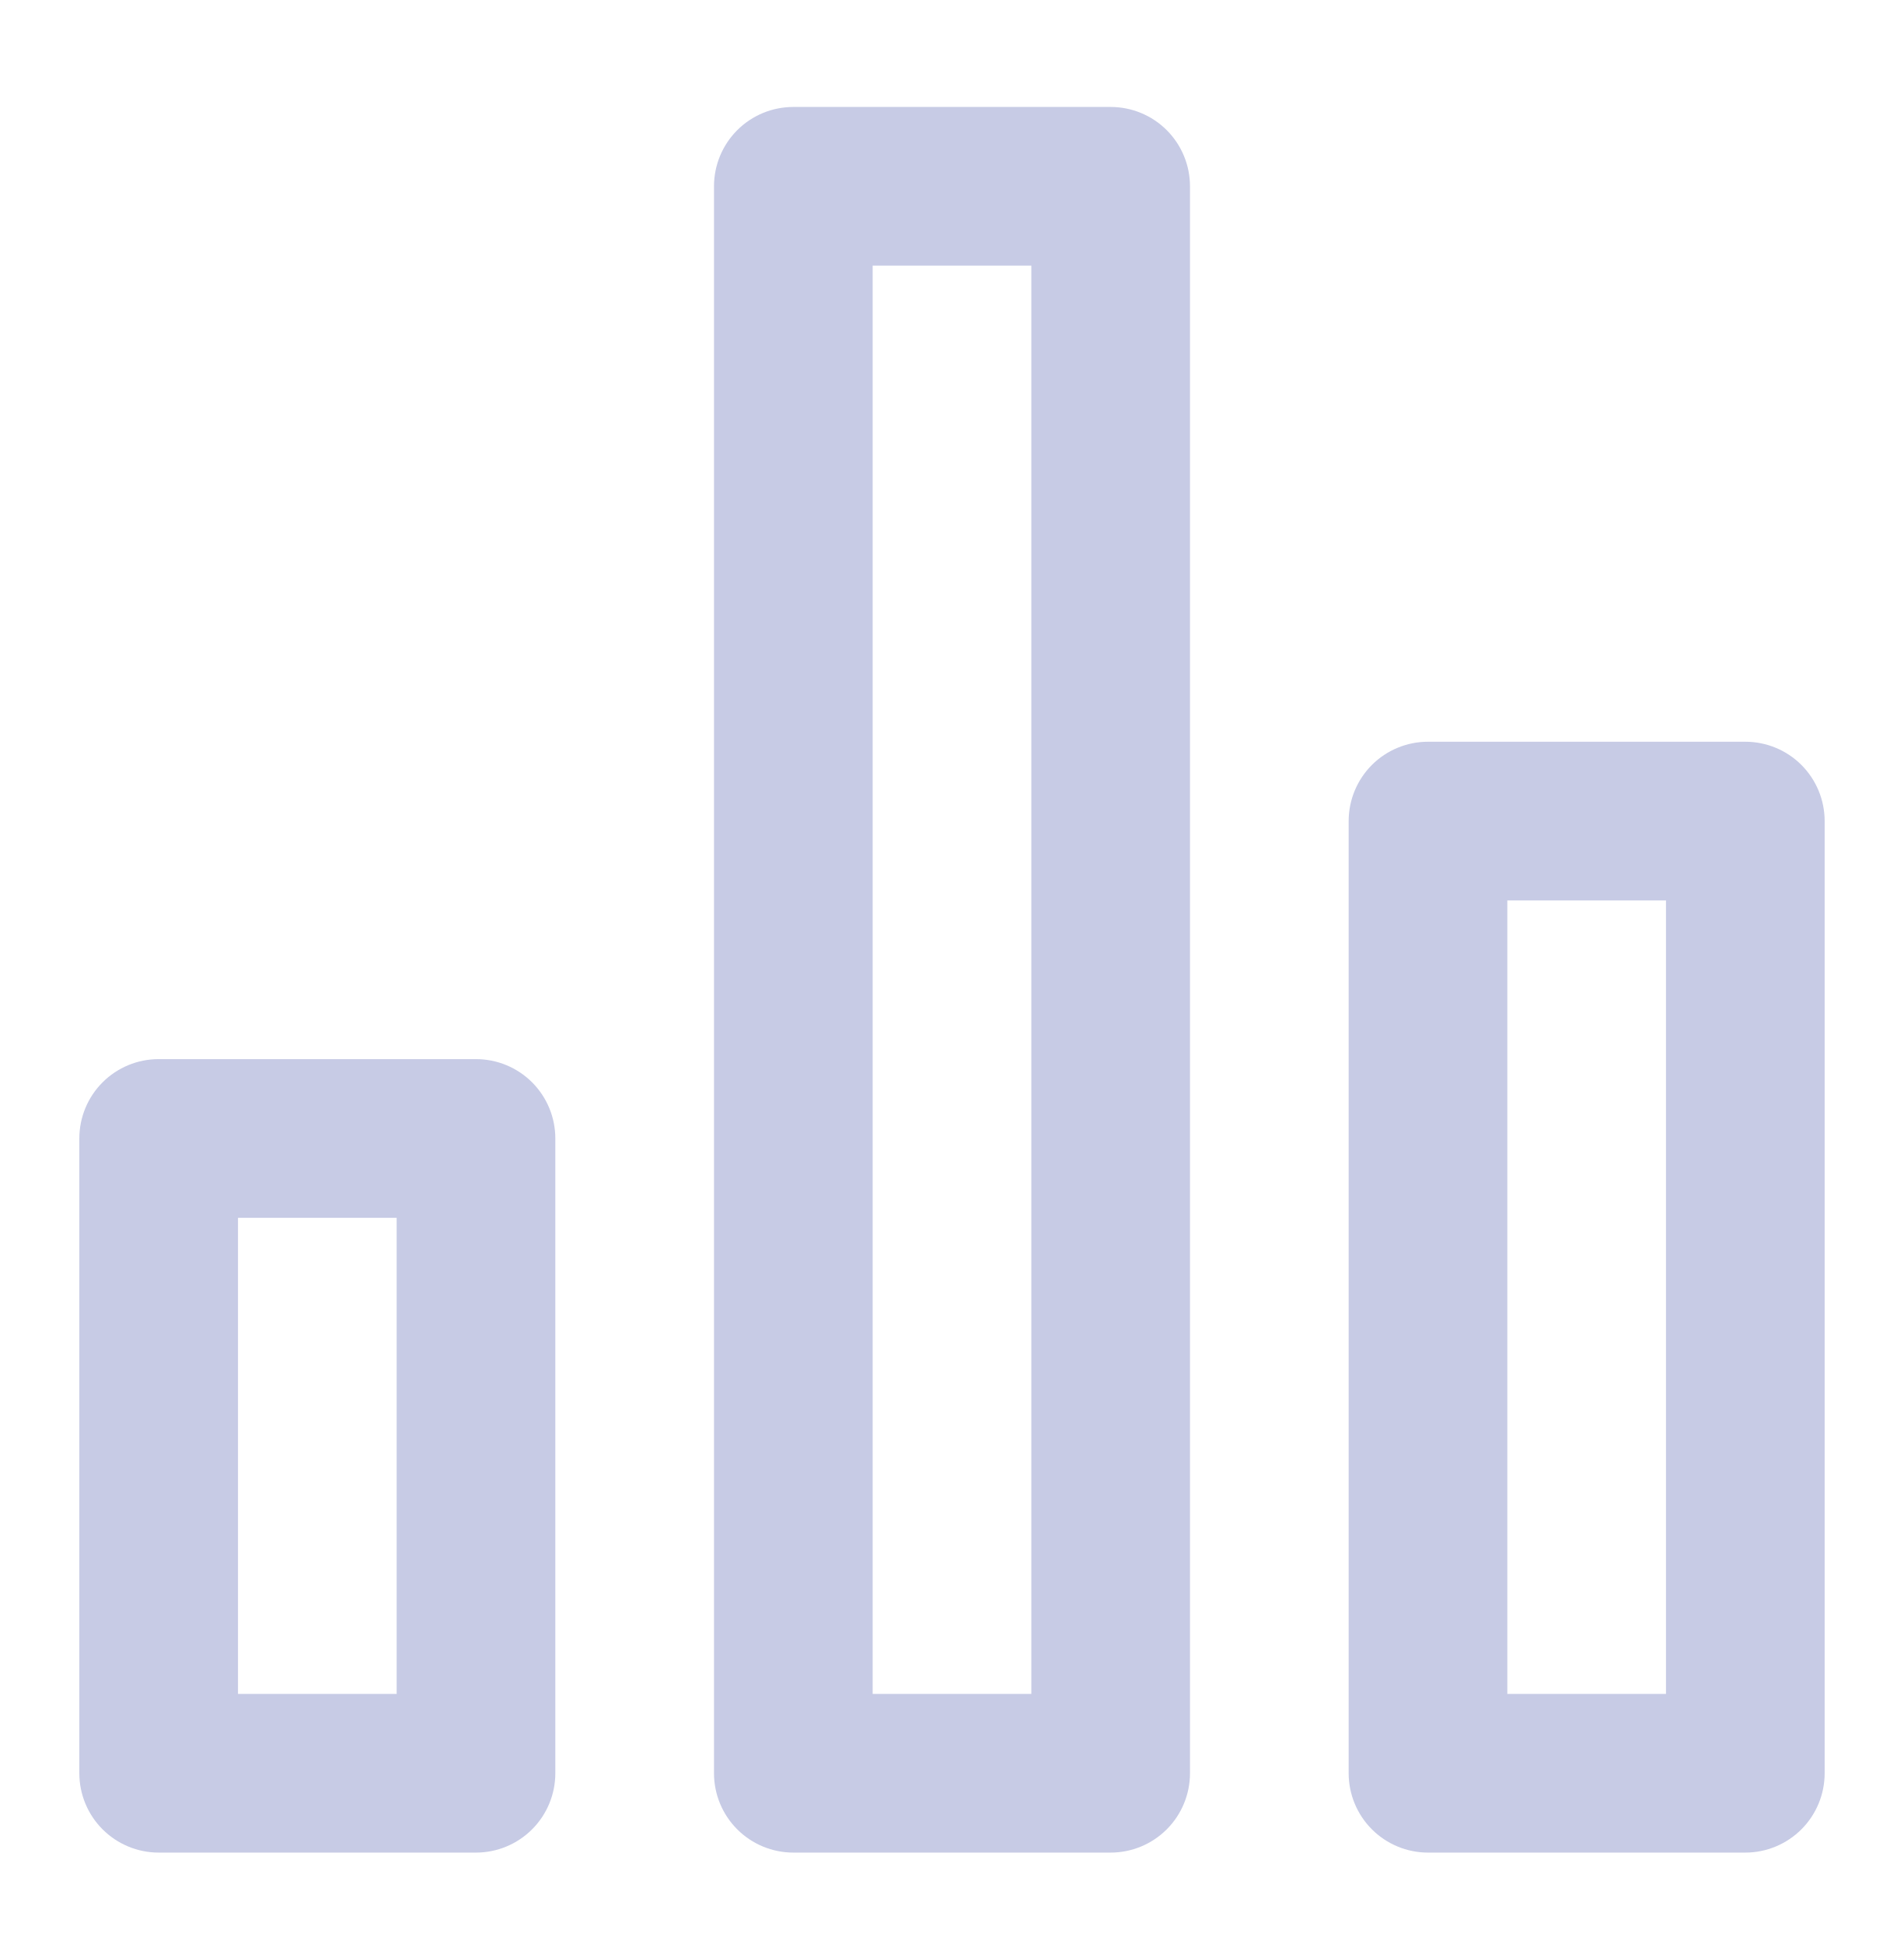
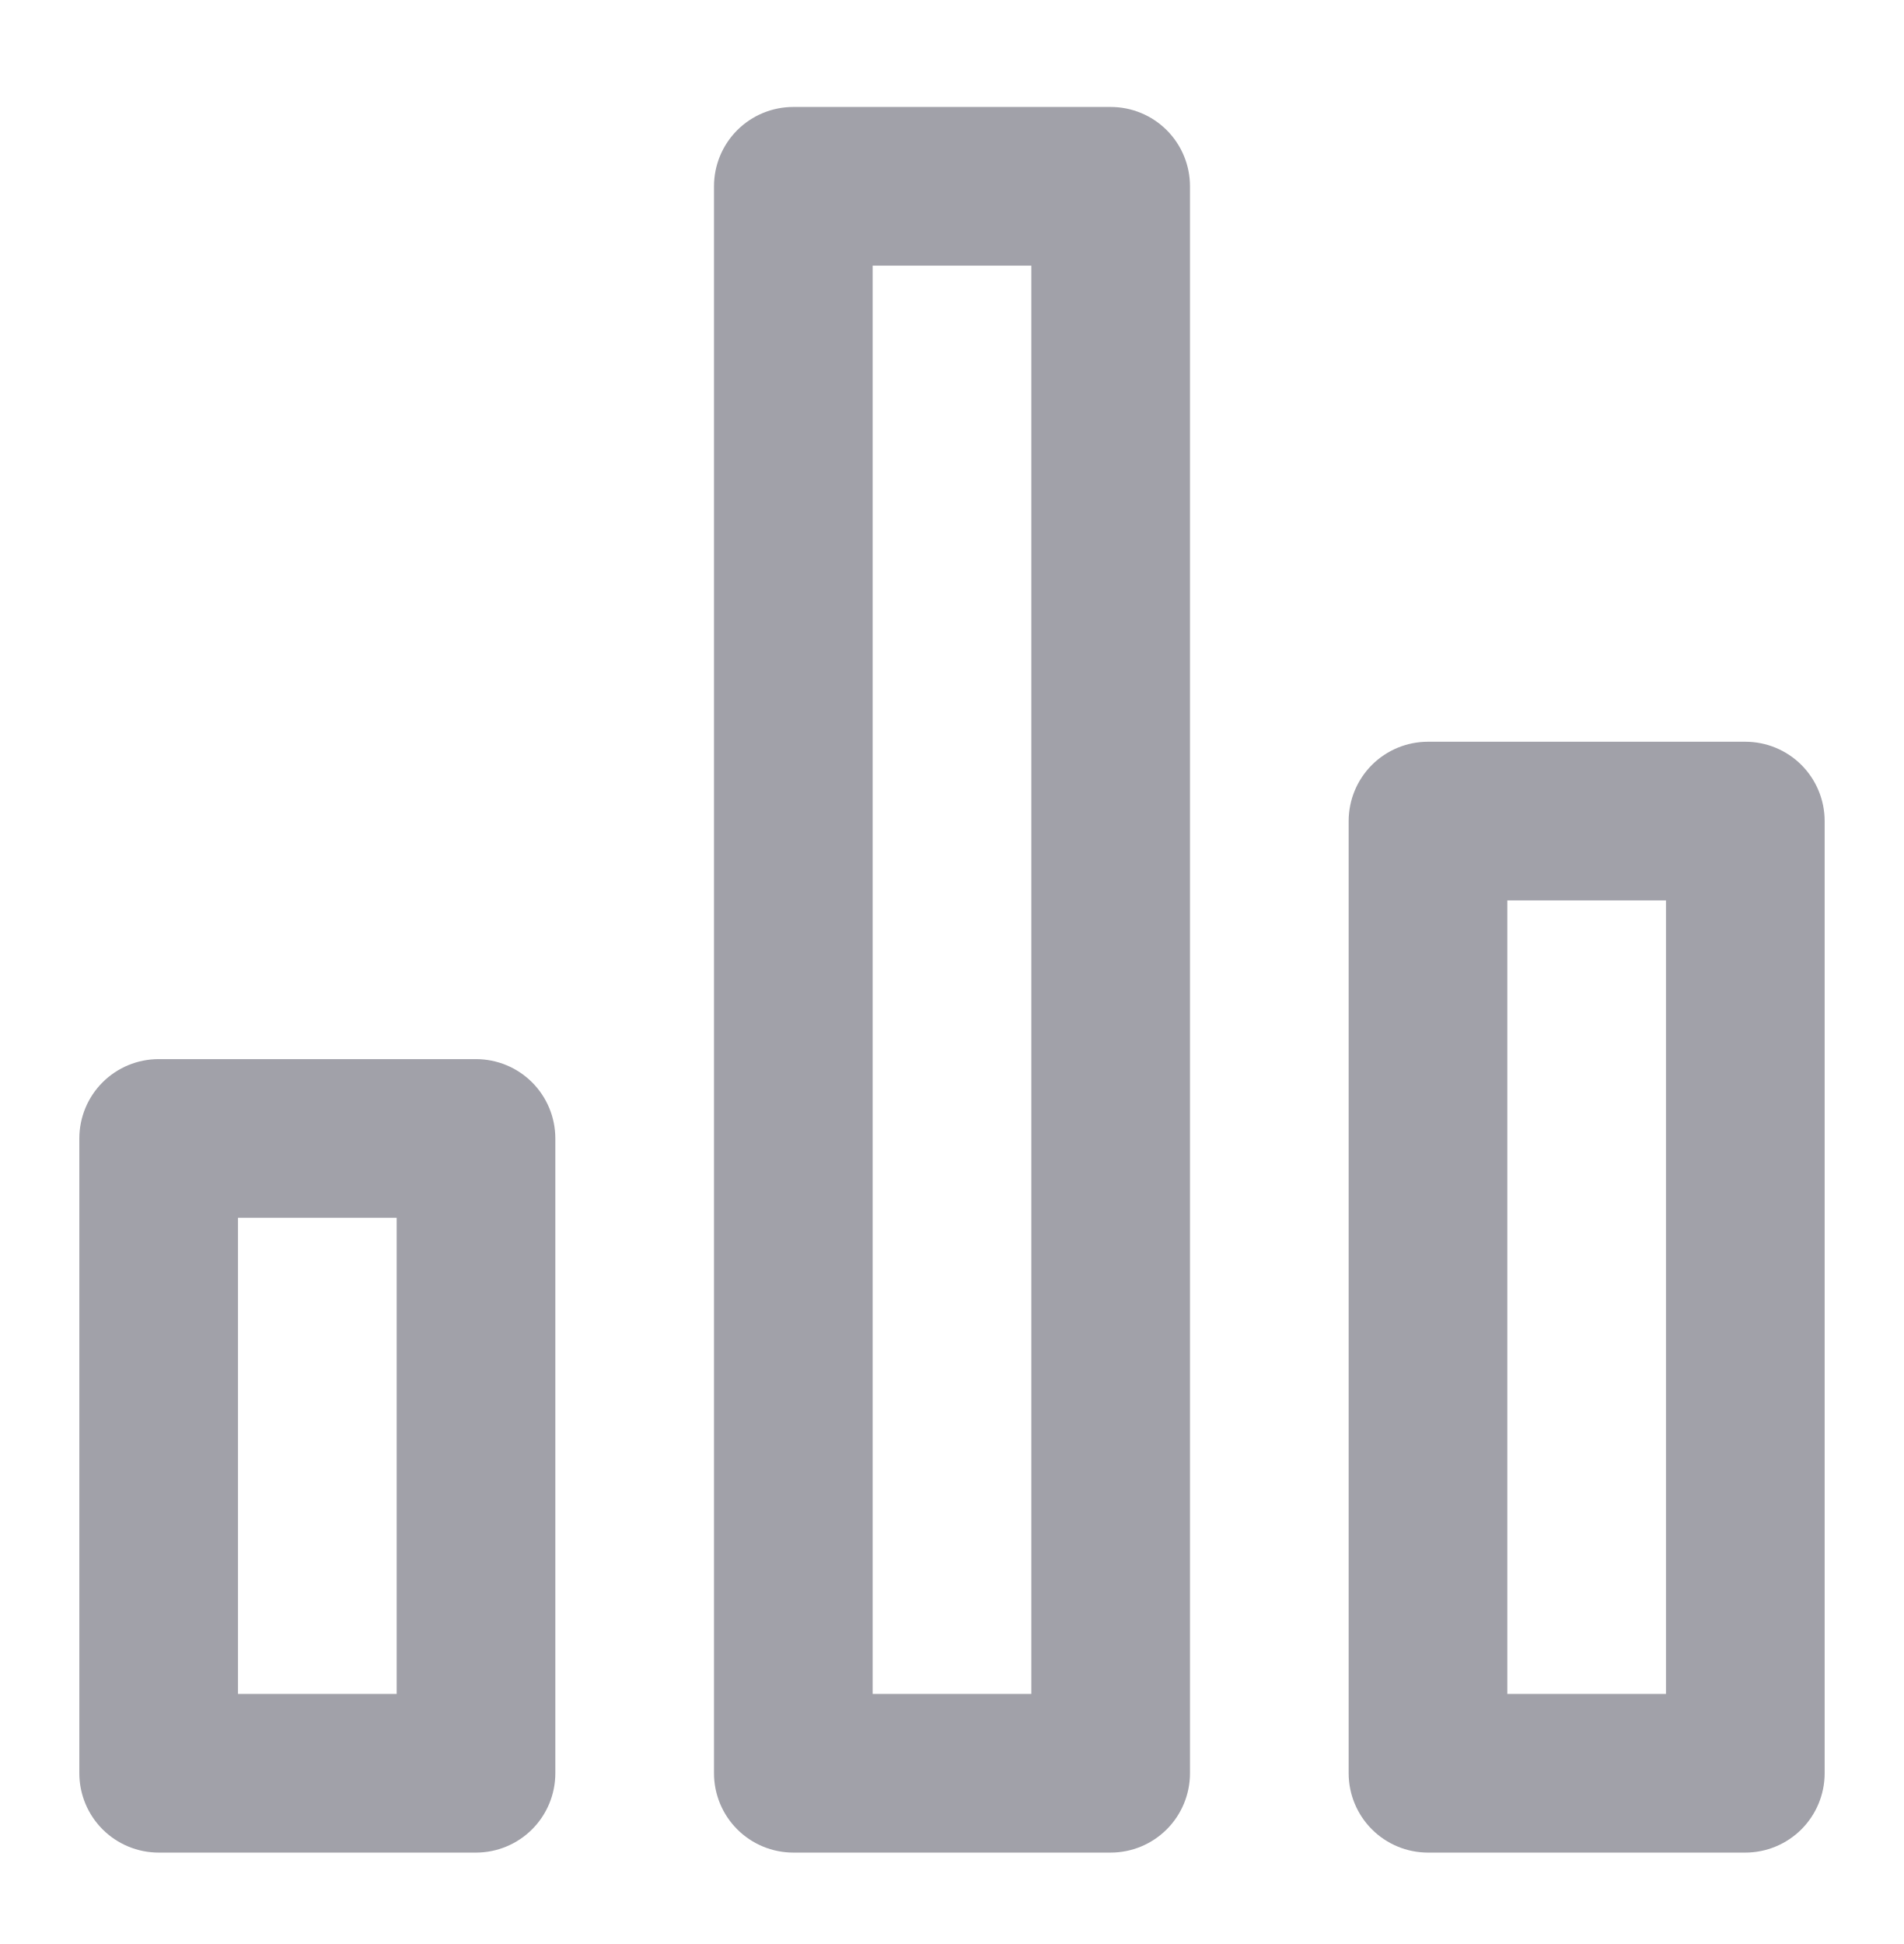
<svg xmlns="http://www.w3.org/2000/svg" width="48" height="49" viewBox="0 0 48 49" fill="none">
-   <path d="M12 26.696H4C3.47 26.696 2.961 26.906 2.586 27.281C2.211 27.656 2 28.165 2 28.696V44.696C2 45.226 2.211 45.735 2.586 46.11C2.961 46.485 3.47 46.696 4 46.696H12C12.53 46.696 13.039 46.485 13.414 46.11C13.789 45.735 14 45.226 14 44.696V28.696C14 28.165 13.789 27.656 13.414 27.281C13.039 26.906 12.53 26.696 12 26.696ZM10 42.696H6V30.696H10V42.696ZM44 18.696H36C35.47 18.696 34.961 18.906 34.586 19.281C34.211 19.656 34 20.165 34 20.696V44.696C34 45.226 34.211 45.735 34.586 46.11C34.961 46.485 35.47 46.696 36 46.696H44C44.53 46.696 45.039 46.485 45.414 46.11C45.789 45.735 46 45.226 46 44.696V20.696C46 20.165 45.789 19.656 45.414 19.281C45.039 18.906 44.53 18.696 44 18.696ZM42 42.696H38V22.696H42V42.696ZM28 2.696H20C19.47 2.696 18.961 2.906 18.586 3.281C18.211 3.656 18 4.165 18 4.696V44.696C18 45.226 18.211 45.735 18.586 46.11C18.961 46.485 19.47 46.696 20 46.696H28C28.53 46.696 29.039 46.485 29.414 46.11C29.789 45.735 30 45.226 30 44.696V4.696C30 4.165 29.789 3.656 29.414 3.281C29.039 2.906 28.53 2.696 28 2.696ZM26 42.696H22V6.696H26V42.696Z" fill="#C7CBE5" />
+   <path d="M12 26.696H4C3.47 26.696 2.961 26.906 2.586 27.281C2.211 27.656 2 28.165 2 28.696V44.696C2 45.226 2.211 45.735 2.586 46.11C2.961 46.485 3.47 46.696 4 46.696H12C12.53 46.696 13.039 46.485 13.414 46.11C13.789 45.735 14 45.226 14 44.696V28.696C14 28.165 13.789 27.656 13.414 27.281C13.039 26.906 12.53 26.696 12 26.696ZM10 42.696H6V30.696H10V42.696ZM44 18.696H36C35.47 18.696 34.961 18.906 34.586 19.281C34.211 19.656 34 20.165 34 20.696V44.696C34 45.226 34.211 45.735 34.586 46.11C34.961 46.485 35.47 46.696 36 46.696H44C44.53 46.696 45.039 46.485 45.414 46.11C45.789 45.735 46 45.226 46 44.696V20.696C46 20.165 45.789 19.656 45.414 19.281C45.039 18.906 44.53 18.696 44 18.696ZM42 42.696H38V22.696H42V42.696ZM28 2.696H20C19.47 2.696 18.961 2.906 18.586 3.281C18.211 3.656 18 4.165 18 4.696V44.696C18 45.226 18.211 45.735 18.586 46.11C18.961 46.485 19.47 46.696 20 46.696H28C28.53 46.696 29.039 46.485 29.414 46.11C29.789 45.735 30 45.226 30 44.696V4.696C30 4.165 29.789 3.656 29.414 3.281C29.039 2.906 28.53 2.696 28 2.696ZM26 42.696H22V6.696H26V42.696Z" fill="#A1A1A9" />
</svg>
